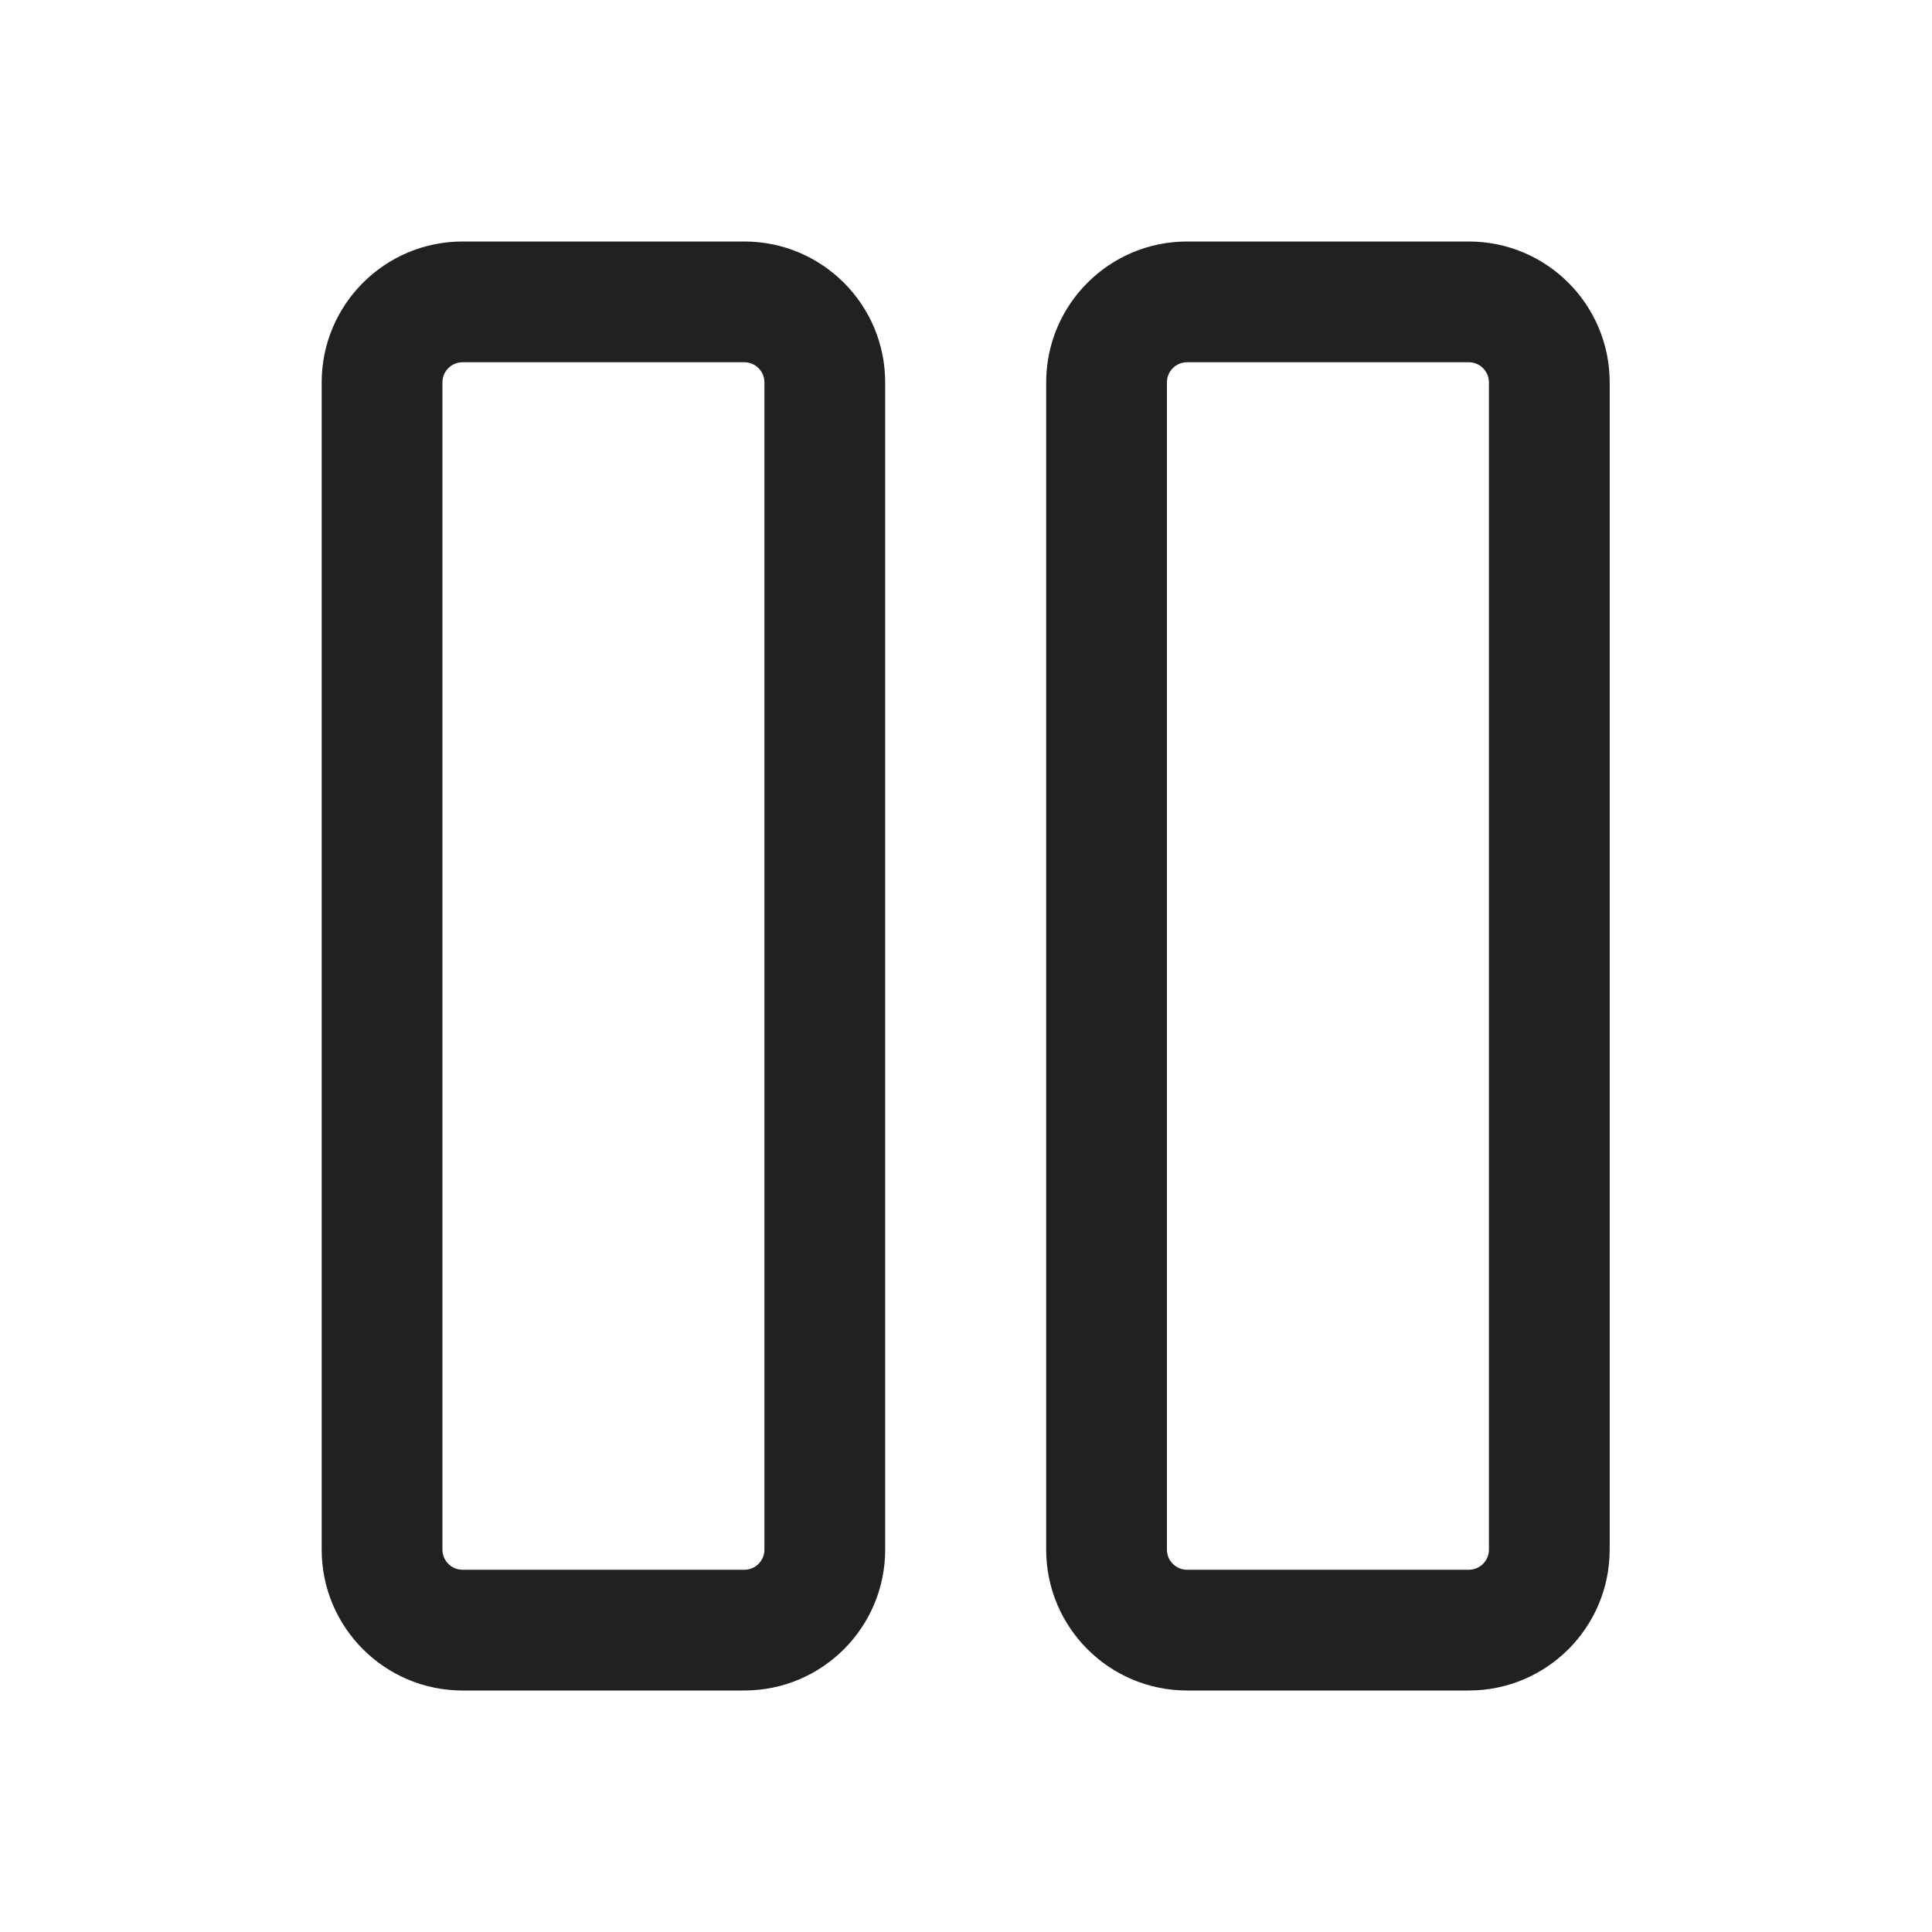
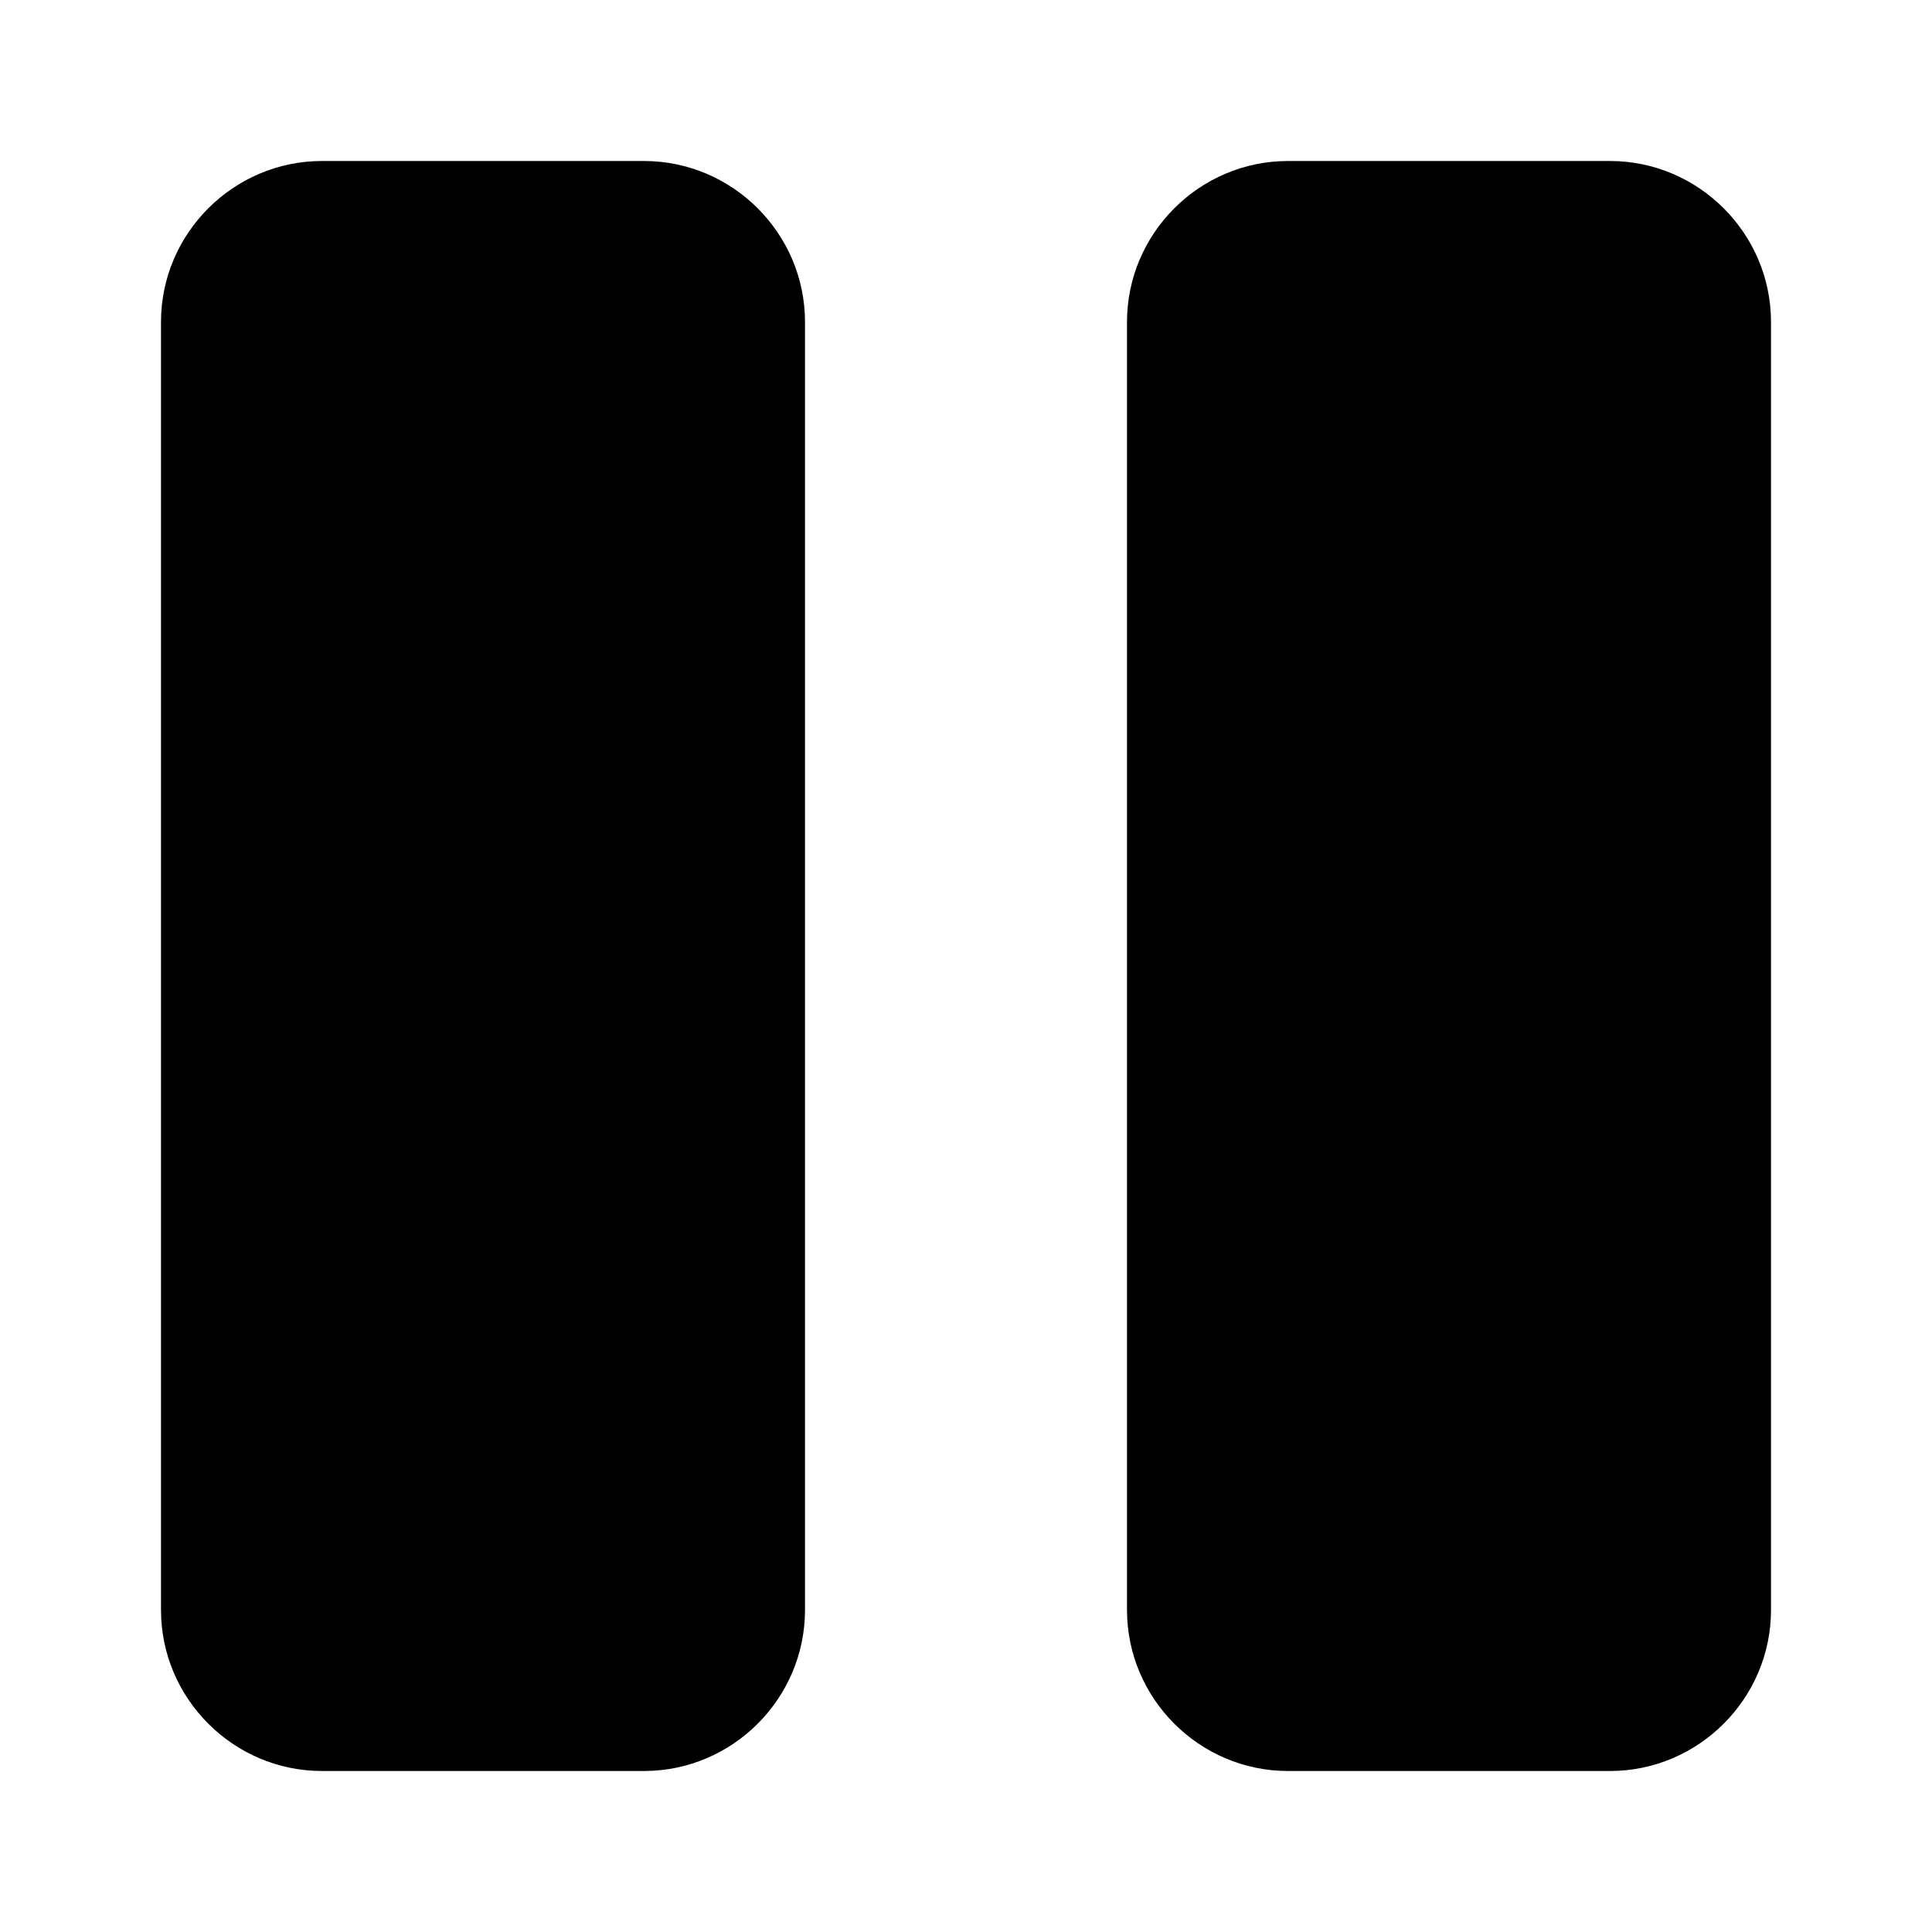
- <svg xmlns="http://www.w3.org/2000/svg" fill="none" height="24" viewBox="0 0 24 24" width="24">
-   <path d="M5.746 3C4.78 3 3.996 3.784 3.996 4.75V19.25C3.996 20.216 4.78 21 5.746 21H9.246C10.213 21 10.996 20.216 10.996 19.25V4.75C10.996 3.784 10.213 3 9.246 3H5.746ZM5.496 4.75C5.496 4.612 5.608 4.5 5.746 4.5H9.246C9.384 4.5 9.496 4.612 9.496 4.75V19.25C9.496 19.388 9.384 19.5 9.246 19.5H5.746C5.608 19.5 5.496 19.388 5.496 19.25V4.75Z" fill="#212121" />
-   <path d="M14.746 3C13.78 3 12.996 3.784 12.996 4.75V19.25C12.996 20.216 13.78 21 14.746 21H18.246C19.213 21 19.996 20.216 19.996 19.25V4.75C19.996 3.784 19.213 3 18.246 3H14.746ZM14.496 4.75C14.496 4.612 14.608 4.5 14.746 4.5H18.246C18.384 4.5 18.496 4.612 18.496 4.75V19.25C18.496 19.388 18.384 19.5 18.246 19.5H14.746C14.608 19.5 14.496 19.388 14.496 19.25V4.75Z" fill="#212121" />
+ <svg xmlns="http://www.w3.org/2000/svg" viewBox="0 0 24 24">
+   <g transform="matrix(0 1 -1 0 24 -0)">
+     <g id="info" />
+     <g id="icons">
+       <g id="list">
+         <path d="M20,2H4C2.9,2,2,2.9,2,4v4c0,1.1,0.9,2,2,2h16c1.1,0,2-0.9,2-2V4C22,2.9,21.1,2,20,2z" />
+         <path d="M20,14H4c-1.1,0-2,0.9-2,2v4c0,1.1,0.9,2,2,2h16c1.1,0,2-0.9,2-2v-4C22,14.9,21.1,14,20,14z" />
+       </g>
+     </g>
+   </g>
</svg>
